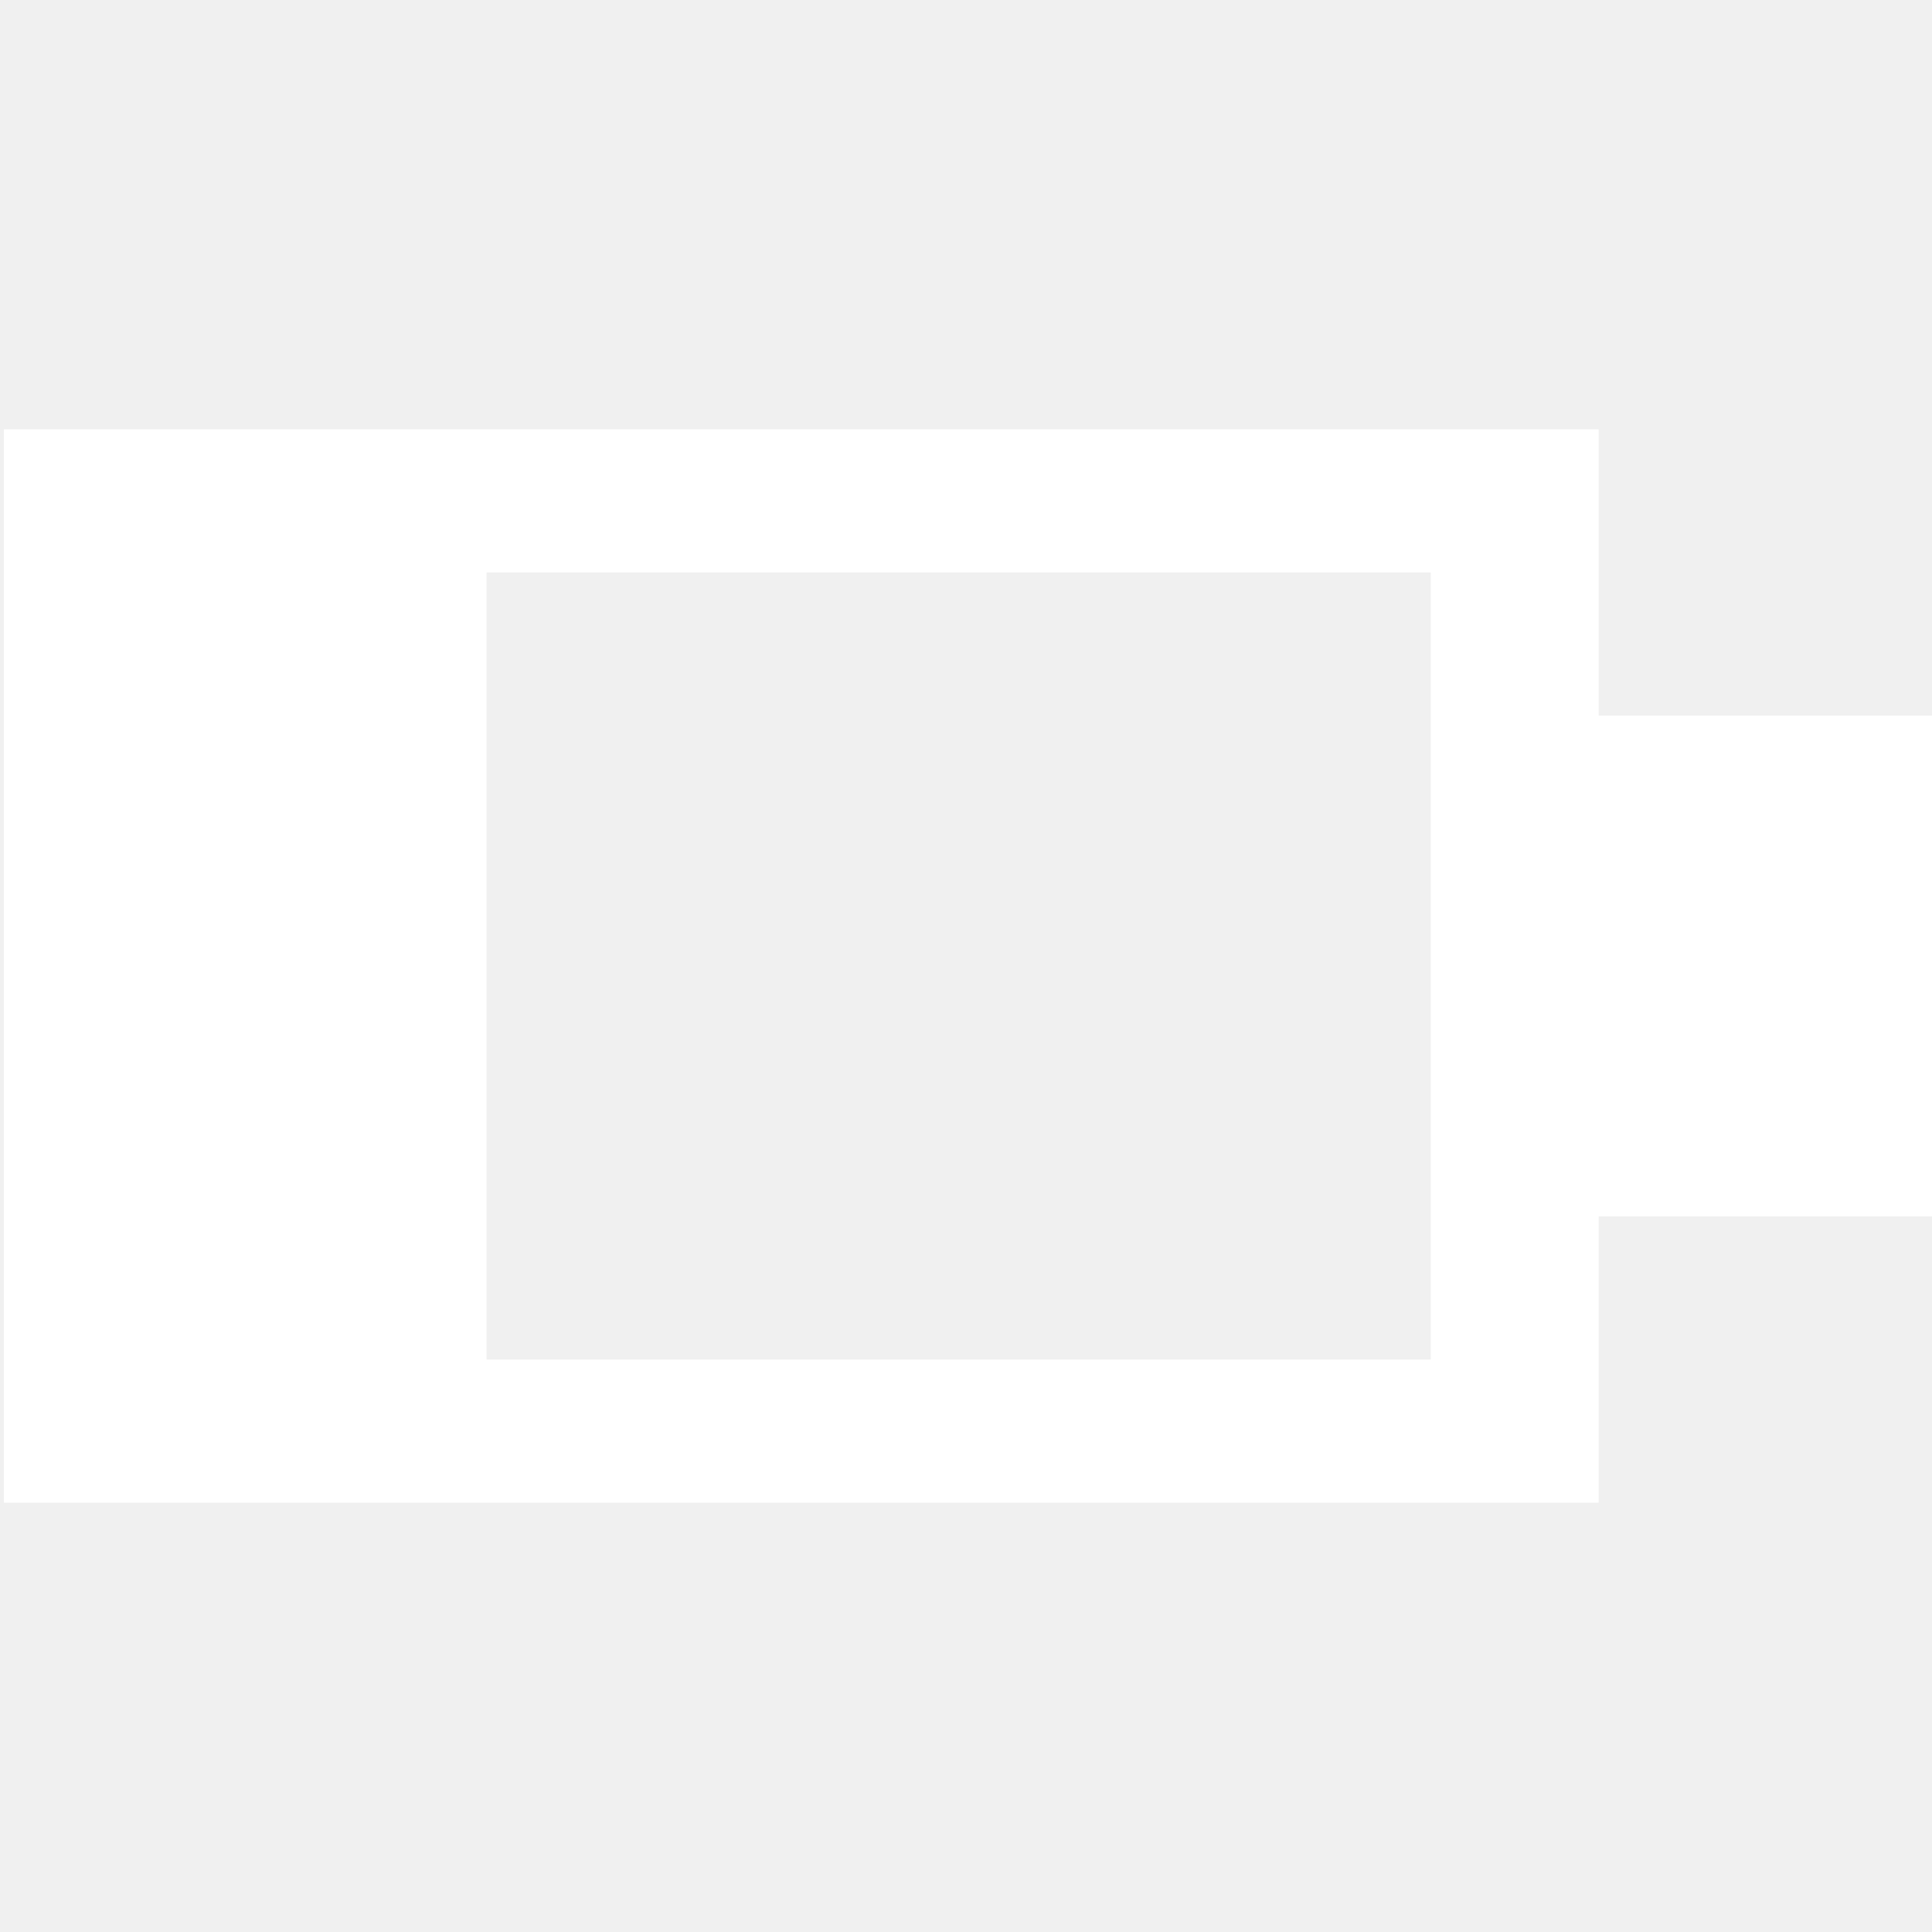
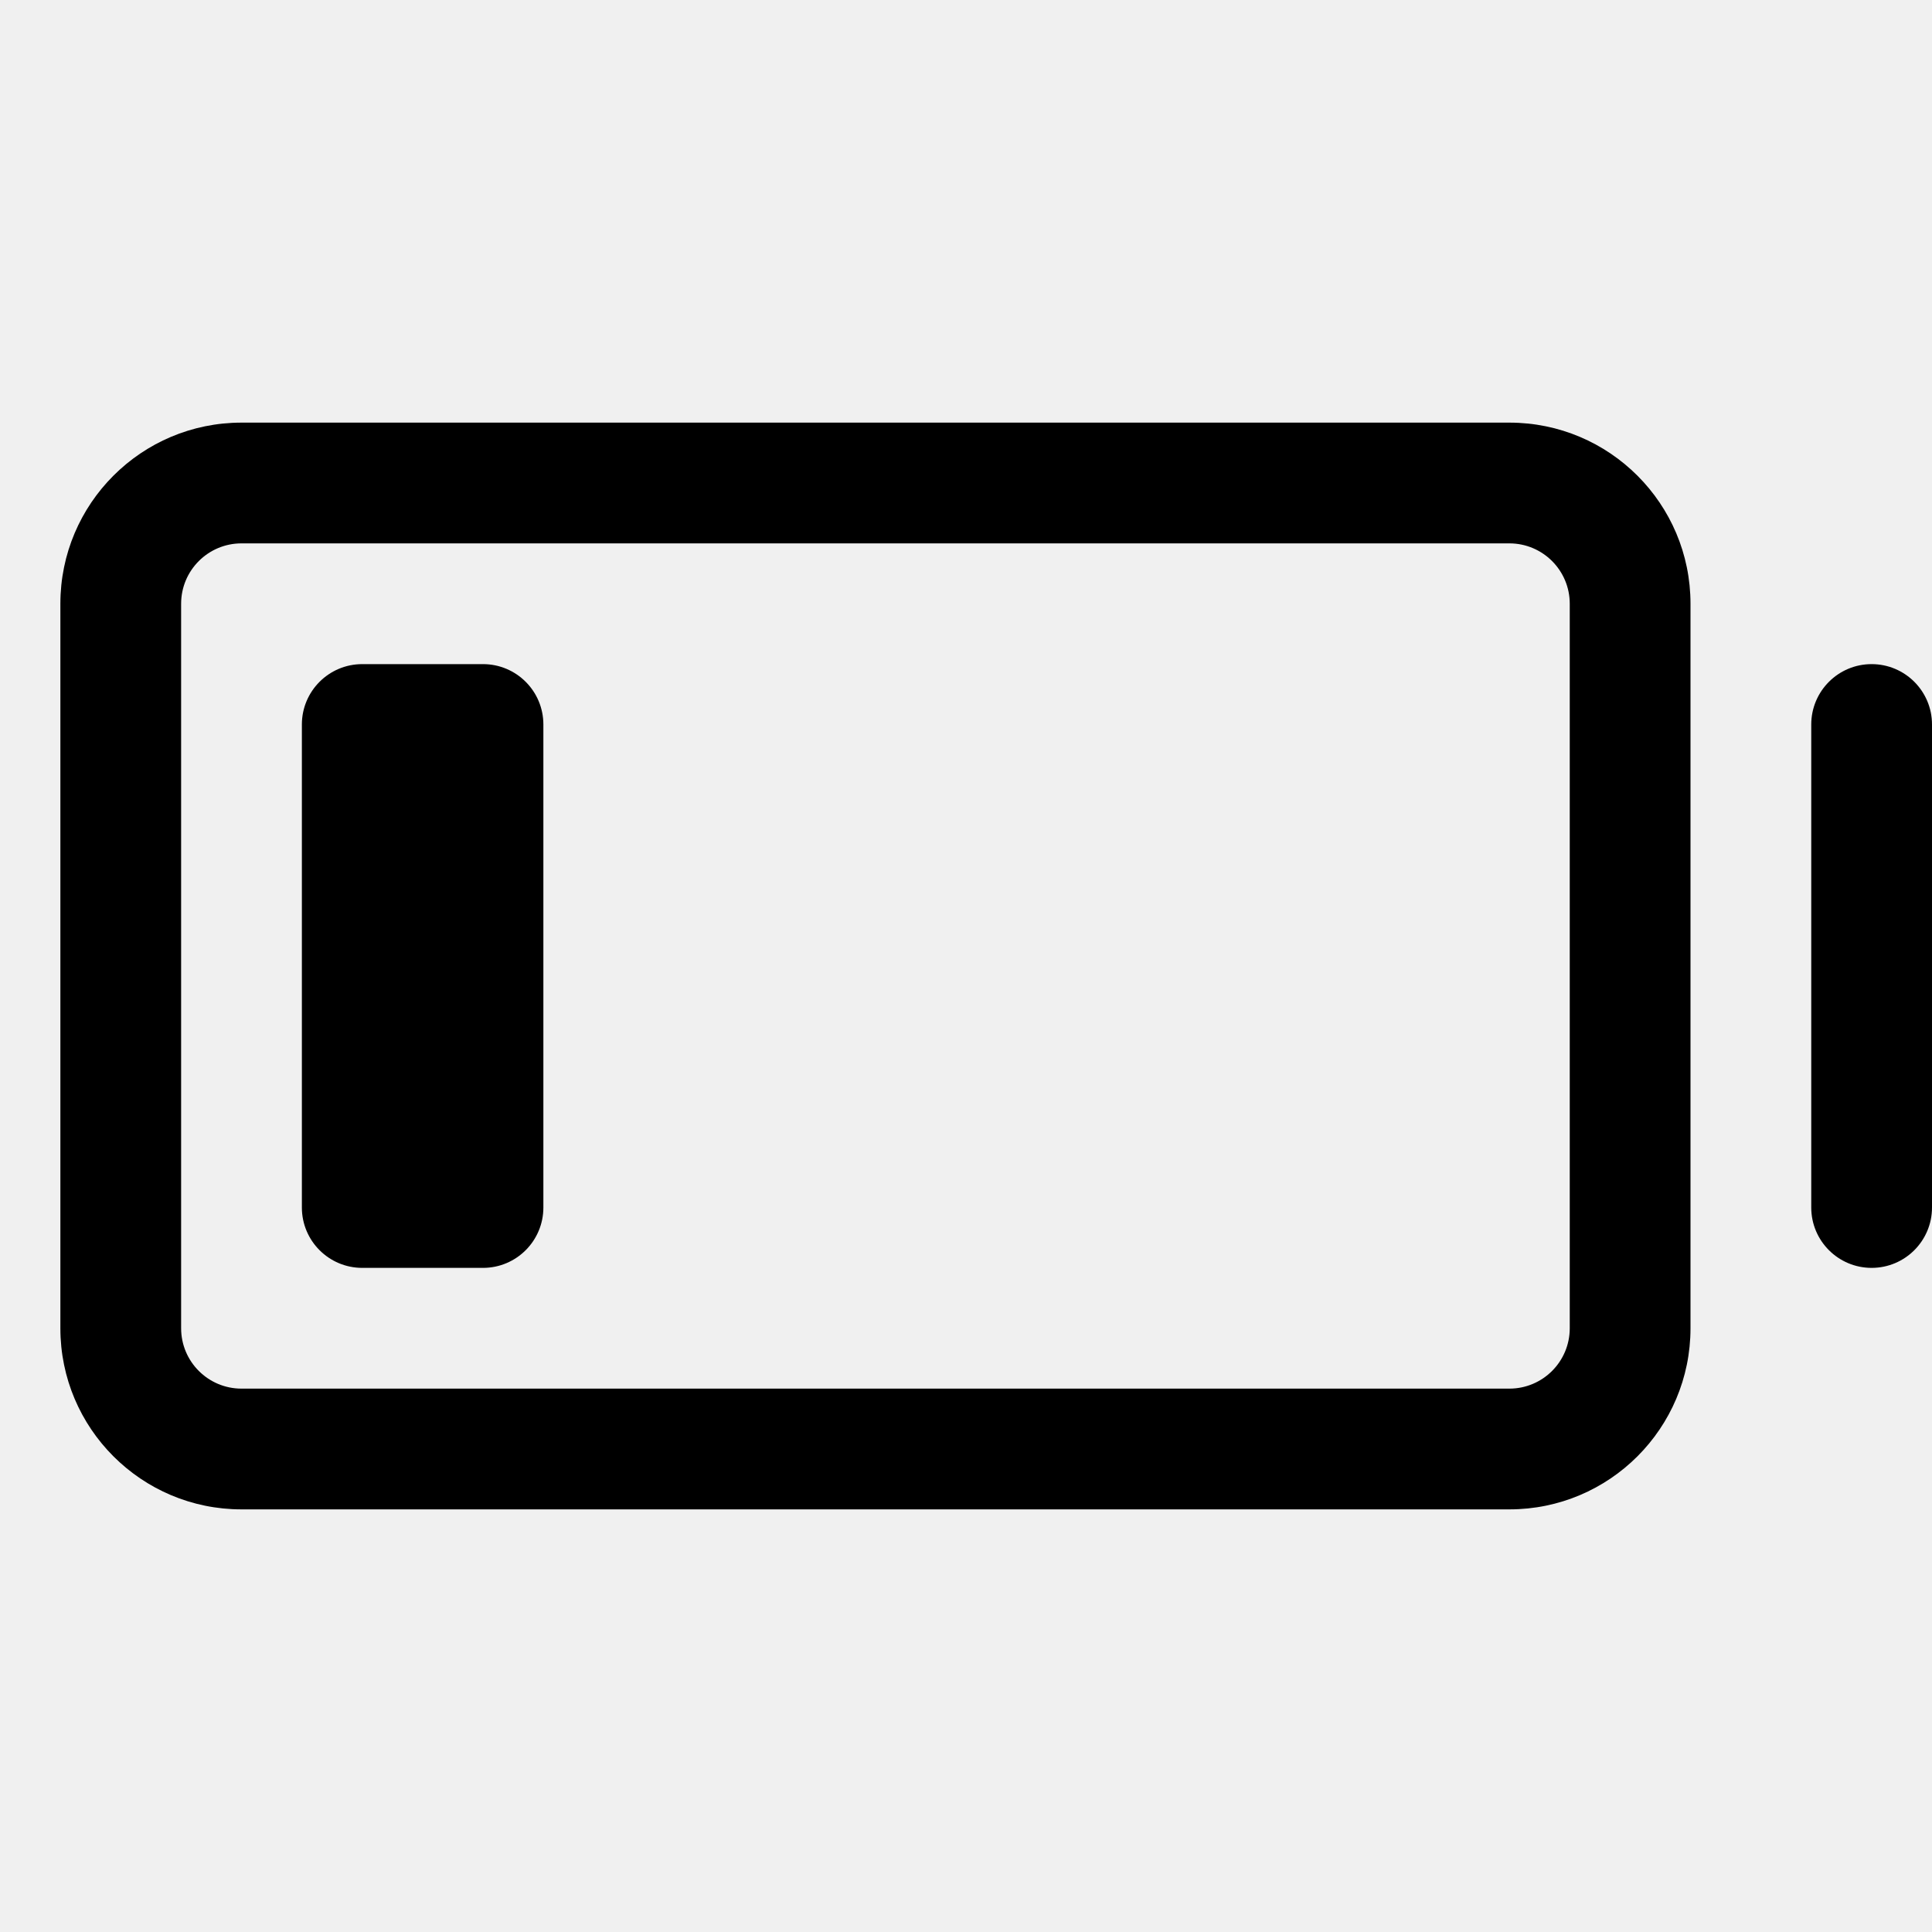
- <svg xmlns="http://www.w3.org/2000/svg" style="isolation:isolate" viewBox="0 0 54 54" width="54pt" height="54pt" version="1.1" id="svg2">
-   <defs id="defs1">
-     <clipPath id="_clipPath_vuTmn1KXjm80sCjQo7O6l0QbNQhMFL5c">
-       <rect width="54" height="54" id="rect1" />
-     </clipPath>
-   </defs>
-   <g clip-path="url(#_clipPath_vuTmn1KXjm80sCjQo7O6l0QbNQhMFL5c)" id="g2" transform="rotate(90,27,27)">
-     <rect width="54" height="54" style="fill:#000000" fill-opacity="0" id="rect2" x="0" y="0" />
-     <path d="M 16,40.401 V 14.009 H 38 V 40.401 Z M 12,53.89 v -44.573 0 h 8 v -9.384 0 H 34 V 9.317 h 8 V 53.89 Z" fill-rule="evenodd" fill="#ffffff" id="path2" style="stroke-width:1.083" />
-   </g>
+ <svg xmlns="http://www.w3.org/2000/svg" width="32" height="32" fill="currentColor" viewBox="0 0 256 256">
+   <path d="M72,96v64a8,8,0,0,1-8,8H48a8,8,0,0,1-8-8V96a8,8,0,0,1,8-8H64A8,8,0,0,1,72,96ZM224,80v96a24,24,0,0,1-24,24H32A24,24,0,0,1,8,176V80A24,24,0,0,1,32,56H200A24,24,0,0,1,224,80Zm-16,0a8,8,0,0,0-8-8H32a8,8,0,0,0-8,8v96a8,8,0,0,0,8,8H200a8,8,0,0,0,8-8Zm40,8a8,8,0,0,0-8,8v64a8,8,0,0,0,16,0V96A8,8,0,0,0,248,88Z" />
</svg>
